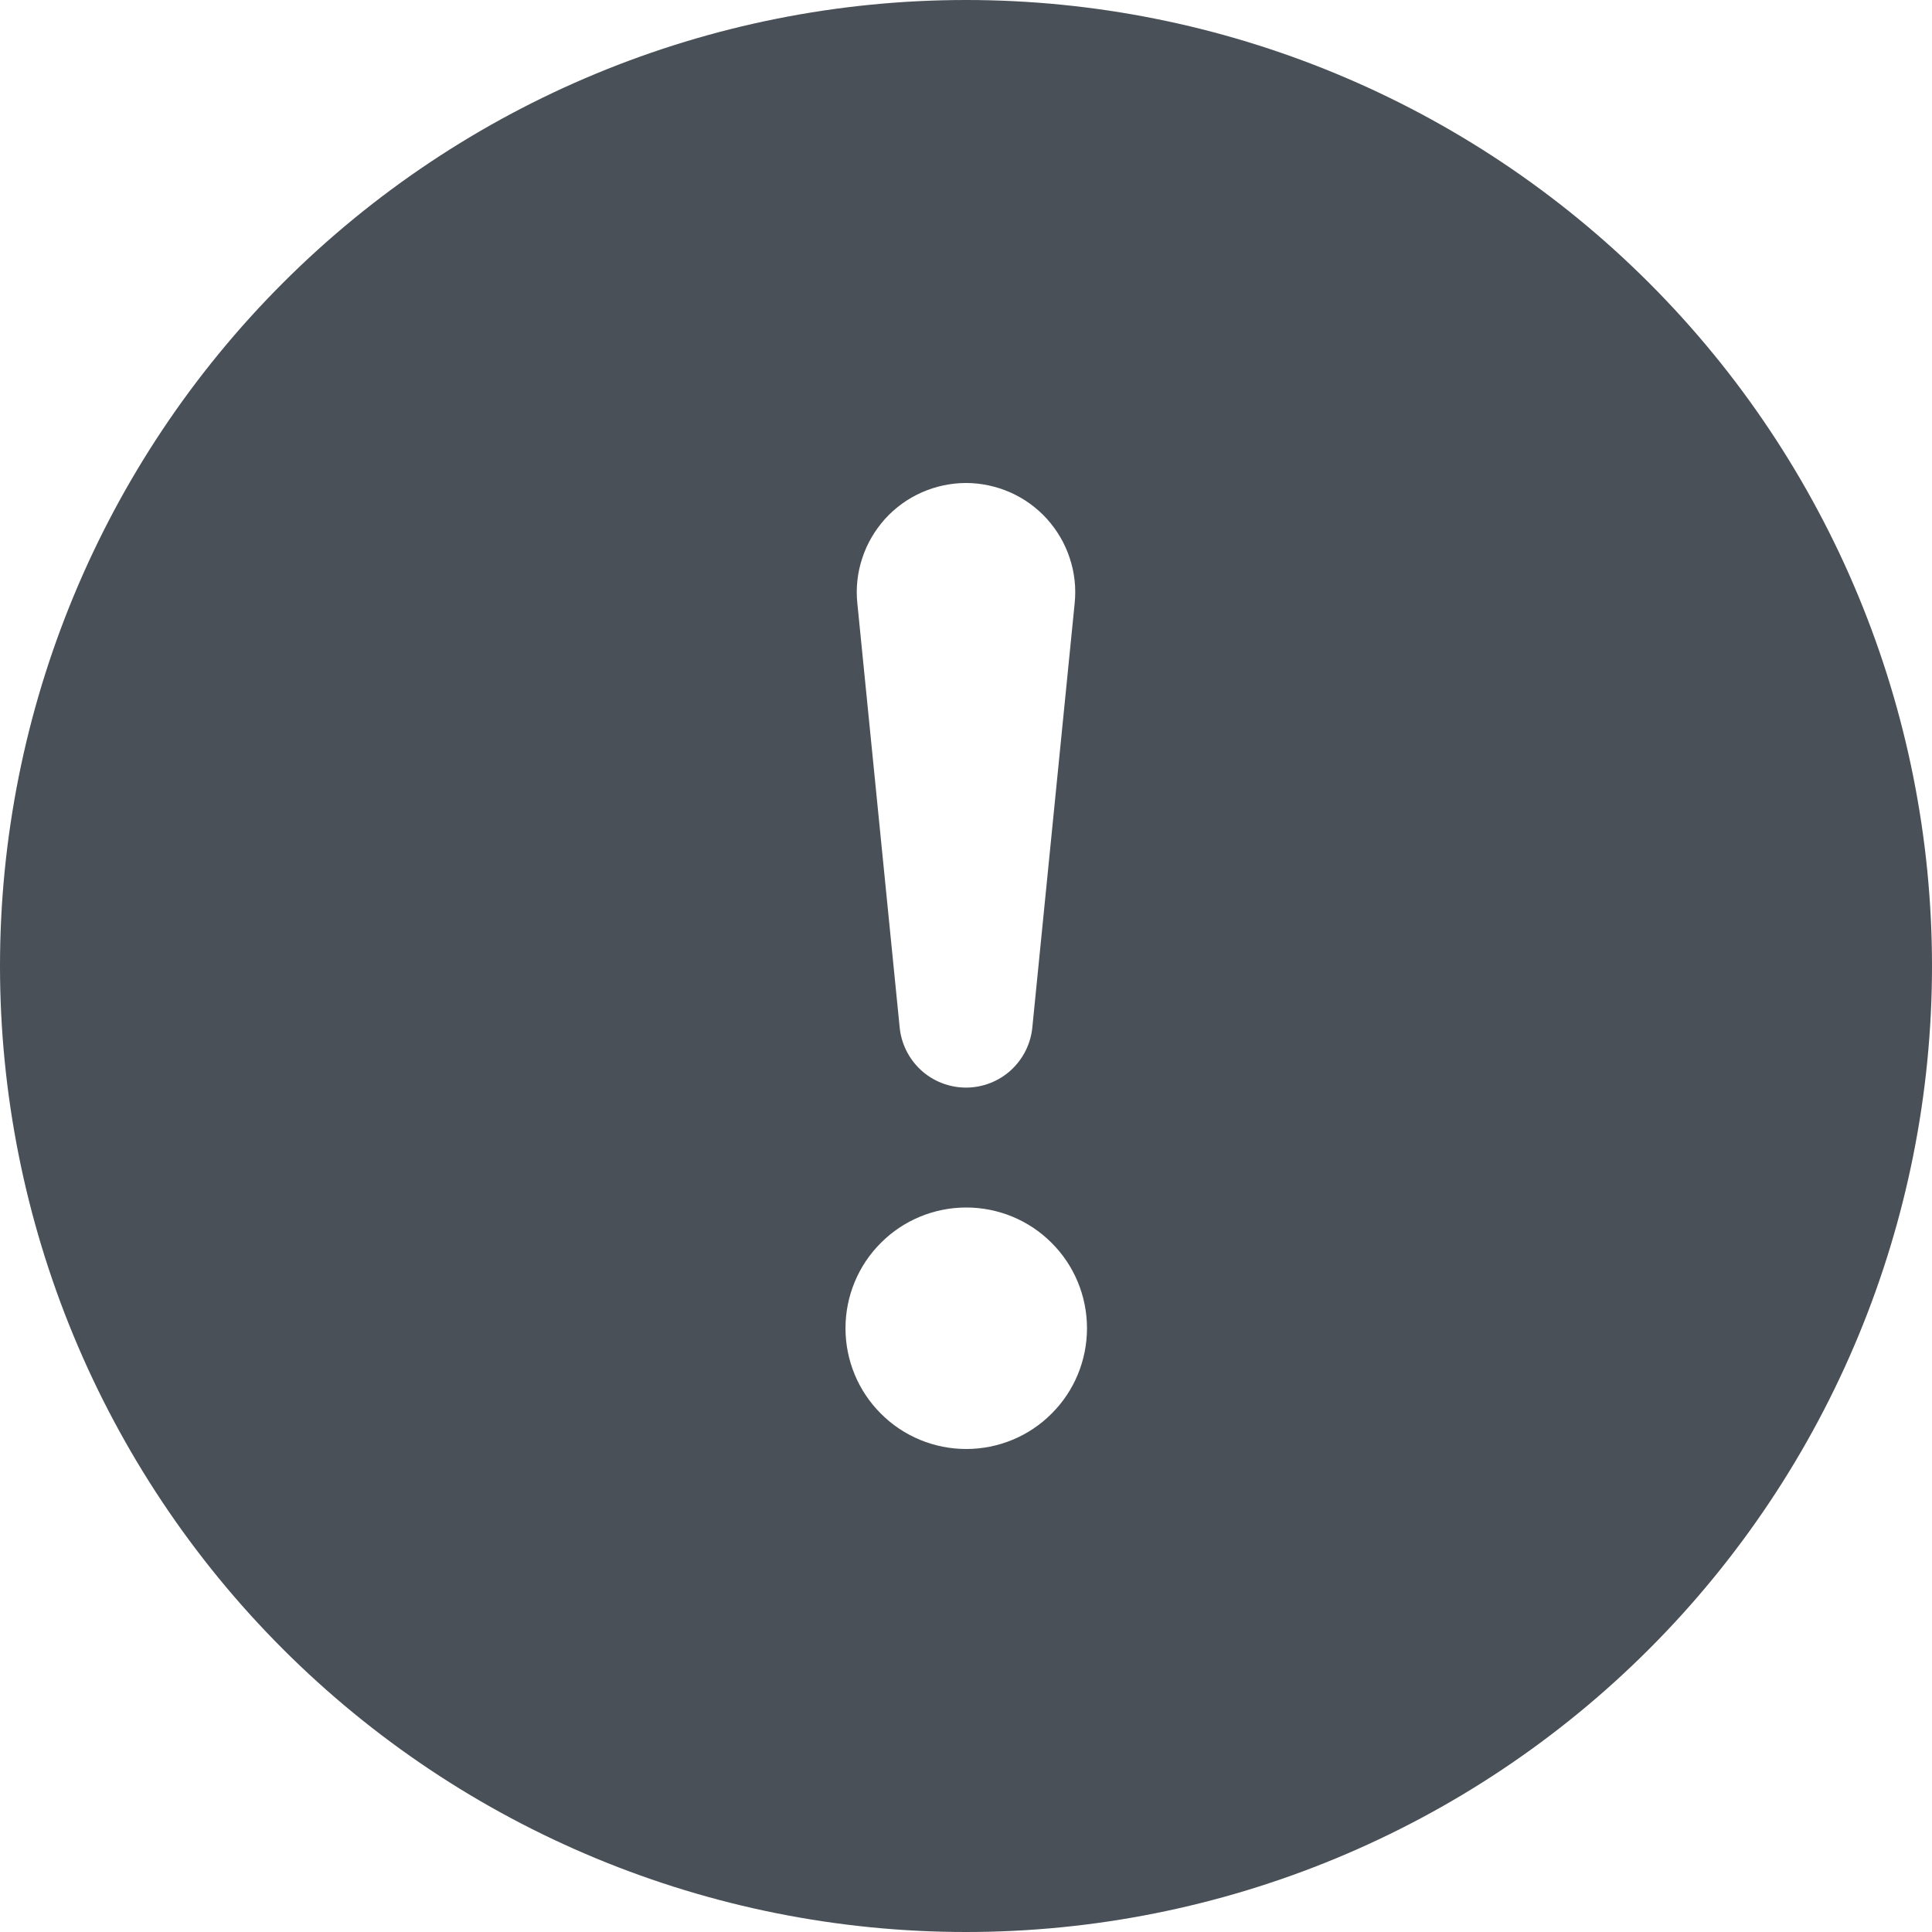
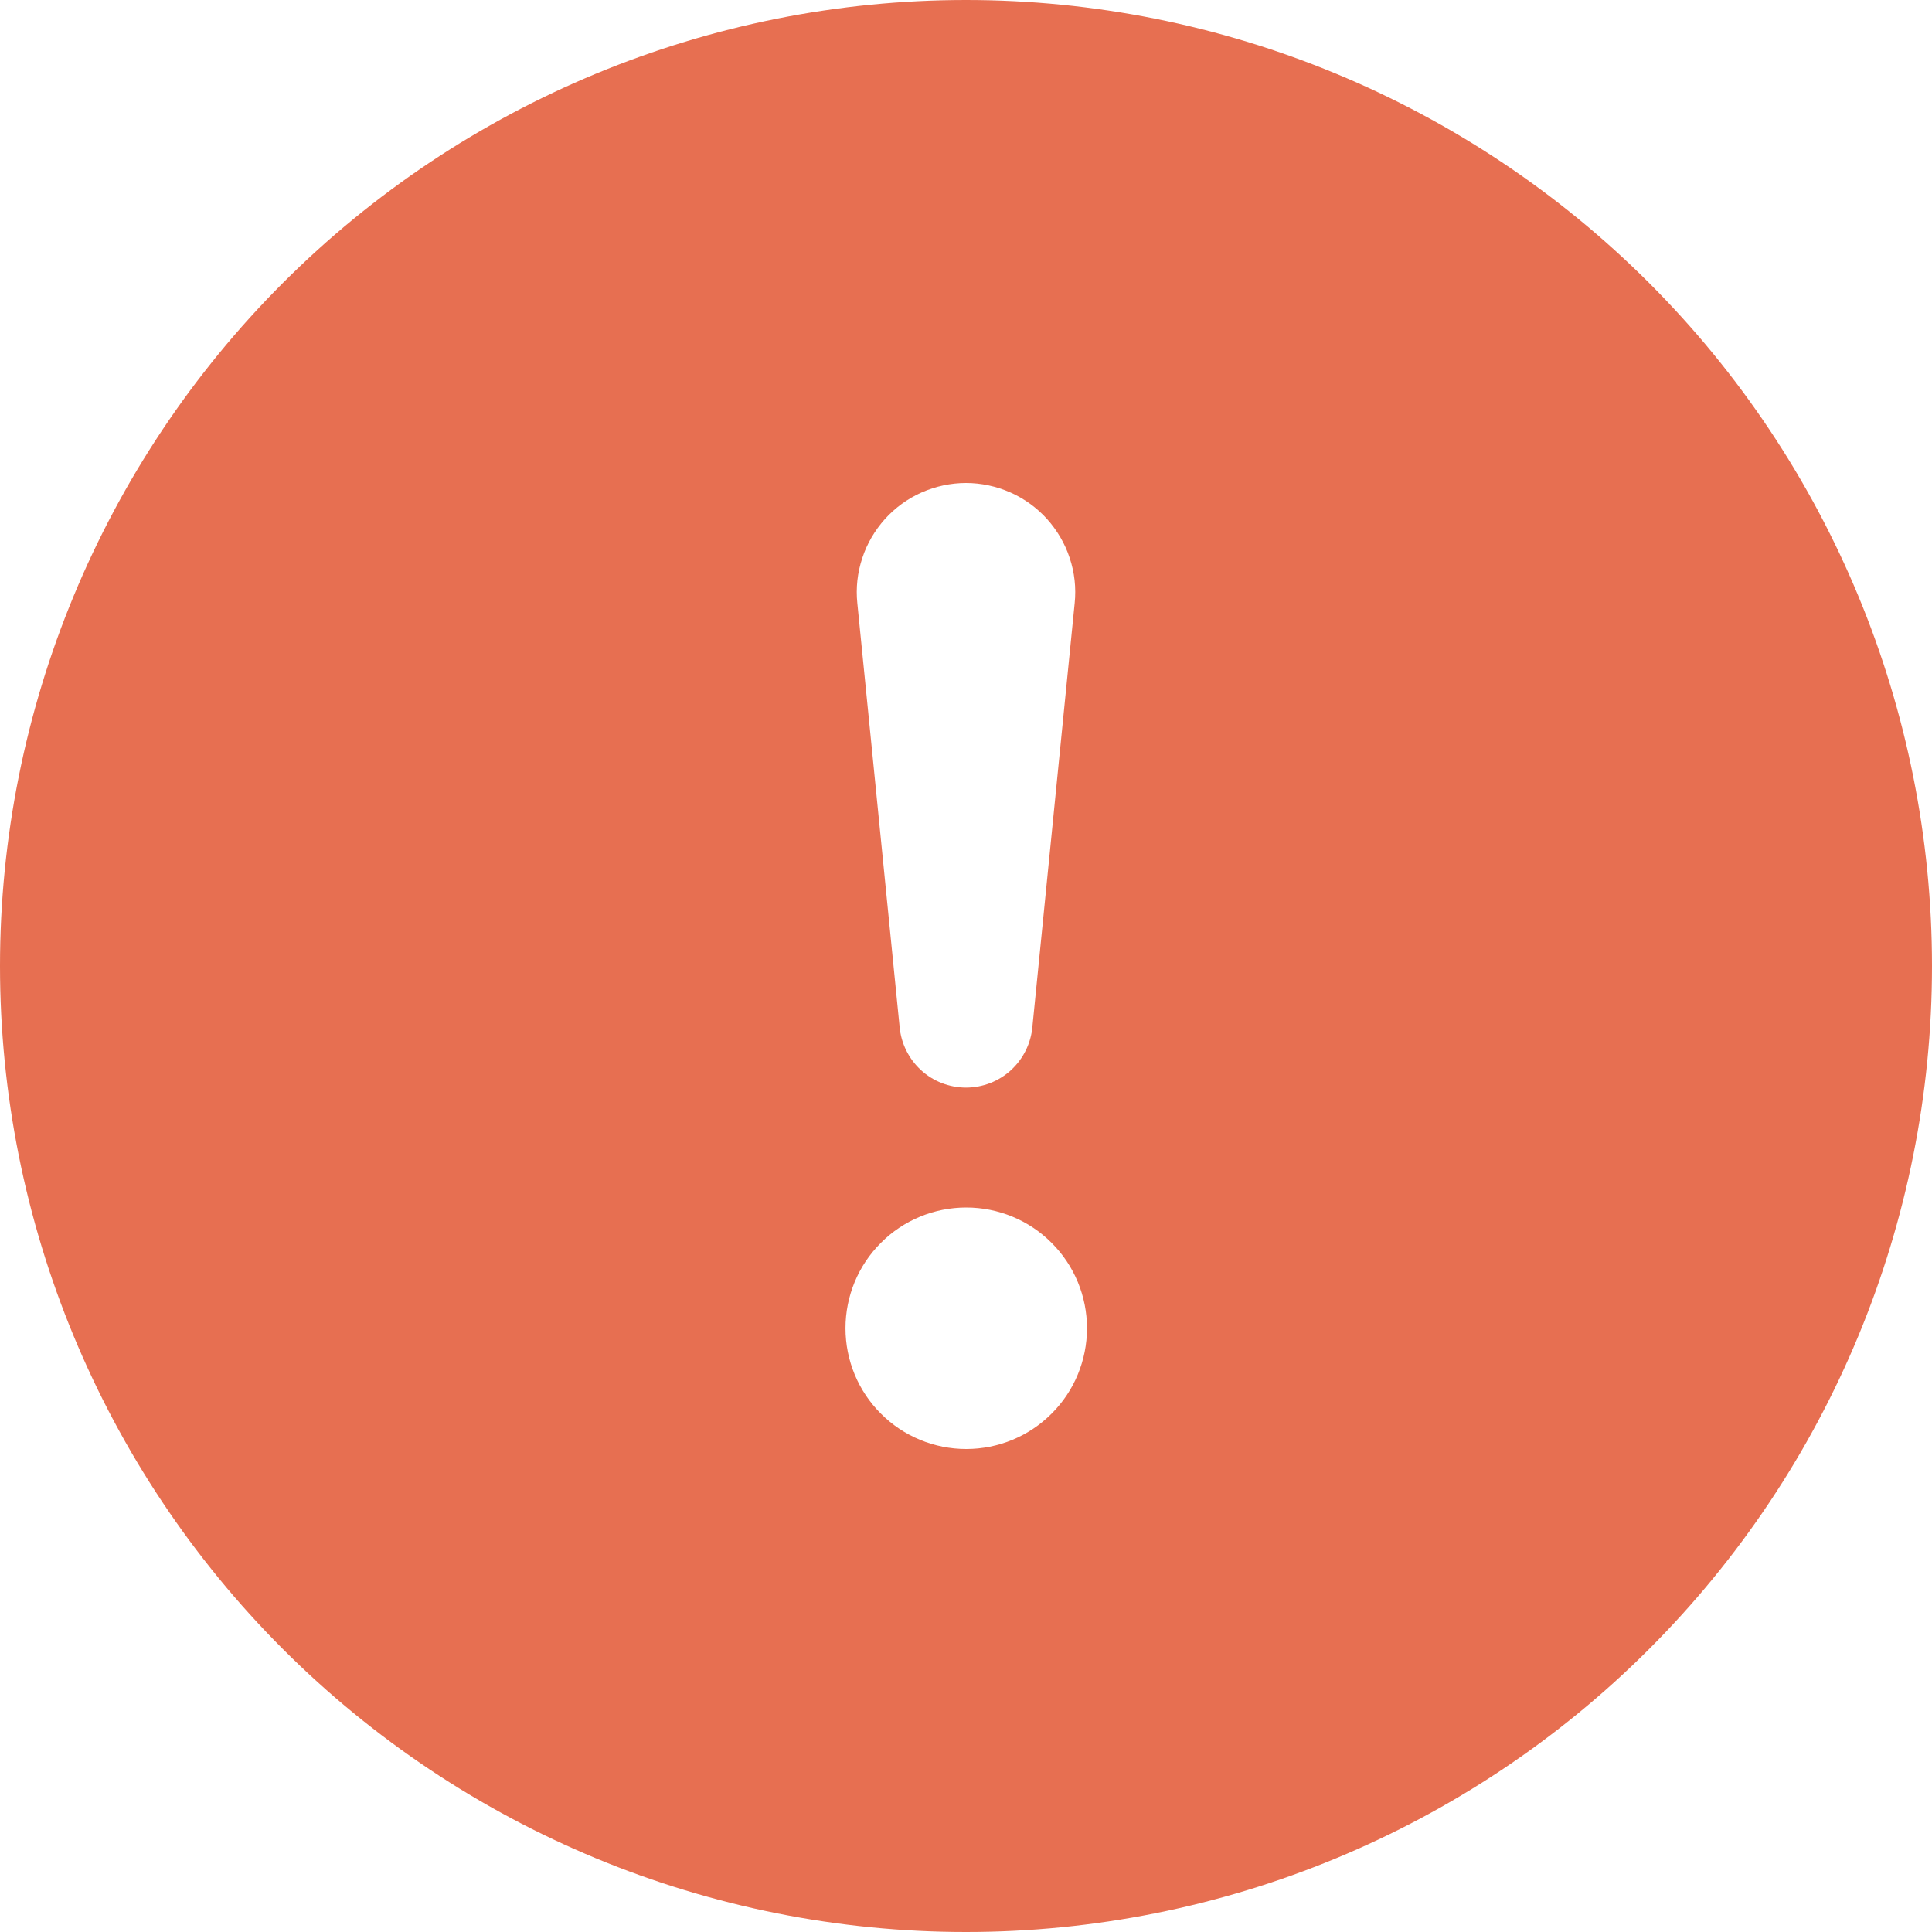
<svg xmlns="http://www.w3.org/2000/svg" width="16" height="16" viewBox="0 0 16 16" fill="none">
-   <path d="M16 8C16 10.122 15.157 12.157 13.657 13.657C12.157 15.157 10.122 16 8 16C5.878 16 3.843 15.157 2.343 13.657C0.843 12.157 0 10.122 0 8C0 5.878 0.843 3.843 2.343 2.343C3.843 0.843 5.878 0 8 0C10.122 0 12.157 0.843 13.657 2.343C15.157 3.843 16 5.878 16 8ZM8 4C7.874 4 7.749 4.027 7.633 4.078C7.518 4.129 7.414 4.204 7.329 4.298C7.245 4.392 7.18 4.502 7.141 4.622C7.101 4.742 7.087 4.869 7.1 4.995L7.45 8.502C7.462 8.64 7.525 8.768 7.627 8.862C7.728 8.955 7.862 9.007 8 9.007C8.138 9.007 8.272 8.955 8.373 8.862C8.475 8.768 8.538 8.64 8.55 8.502L8.9 4.995C8.913 4.869 8.899 4.742 8.859 4.622C8.82 4.502 8.755 4.392 8.671 4.298C8.586 4.204 8.482 4.129 8.367 4.078C8.251 4.027 8.126 4 8 4ZM8.002 10C7.737 10 7.482 10.105 7.295 10.293C7.107 10.48 7.002 10.735 7.002 11C7.002 11.265 7.107 11.52 7.295 11.707C7.482 11.895 7.737 12 8.002 12C8.267 12 8.522 11.895 8.709 11.707C8.897 11.52 9.002 11.265 9.002 11C9.002 10.735 8.897 10.48 8.709 10.293C8.522 10.105 8.267 10 8.002 10Z" fill="#495057" />
+   <path d="M16 8C16 10.122 15.157 12.157 13.657 13.657C12.157 15.157 10.122 16 8 16C5.878 16 3.843 15.157 2.343 13.657C0.843 12.157 0 10.122 0 8C0 5.878 0.843 3.843 2.343 2.343C3.843 0.843 5.878 0 8 0C10.122 0 12.157 0.843 13.657 2.343C15.157 3.843 16 5.878 16 8ZM8 4C7.874 4 7.749 4.027 7.633 4.078C7.518 4.129 7.414 4.204 7.329 4.298C7.245 4.392 7.18 4.502 7.141 4.622C7.101 4.742 7.087 4.869 7.1 4.995L7.45 8.502C7.462 8.64 7.525 8.768 7.627 8.862C7.728 8.955 7.862 9.007 8 9.007C8.138 9.007 8.272 8.955 8.373 8.862C8.475 8.768 8.538 8.64 8.55 8.502L8.9 4.995C8.913 4.869 8.899 4.742 8.859 4.622C8.82 4.502 8.755 4.392 8.671 4.298C8.586 4.204 8.482 4.129 8.367 4.078C8.251 4.027 8.126 4 8 4ZM8.002 10C7.737 10 7.482 10.105 7.295 10.293C7.107 10.48 7.002 10.735 7.002 11C7.002 11.265 7.107 11.52 7.295 11.707C7.482 11.895 7.737 12 8.002 12C8.267 12 8.522 11.895 8.709 11.707C8.897 11.52 9.002 11.265 9.002 11C9.002 10.735 8.897 10.48 8.709 10.293C8.522 10.105 8.267 10 8.002 10Z" fill="#E76F51" />
</svg>
